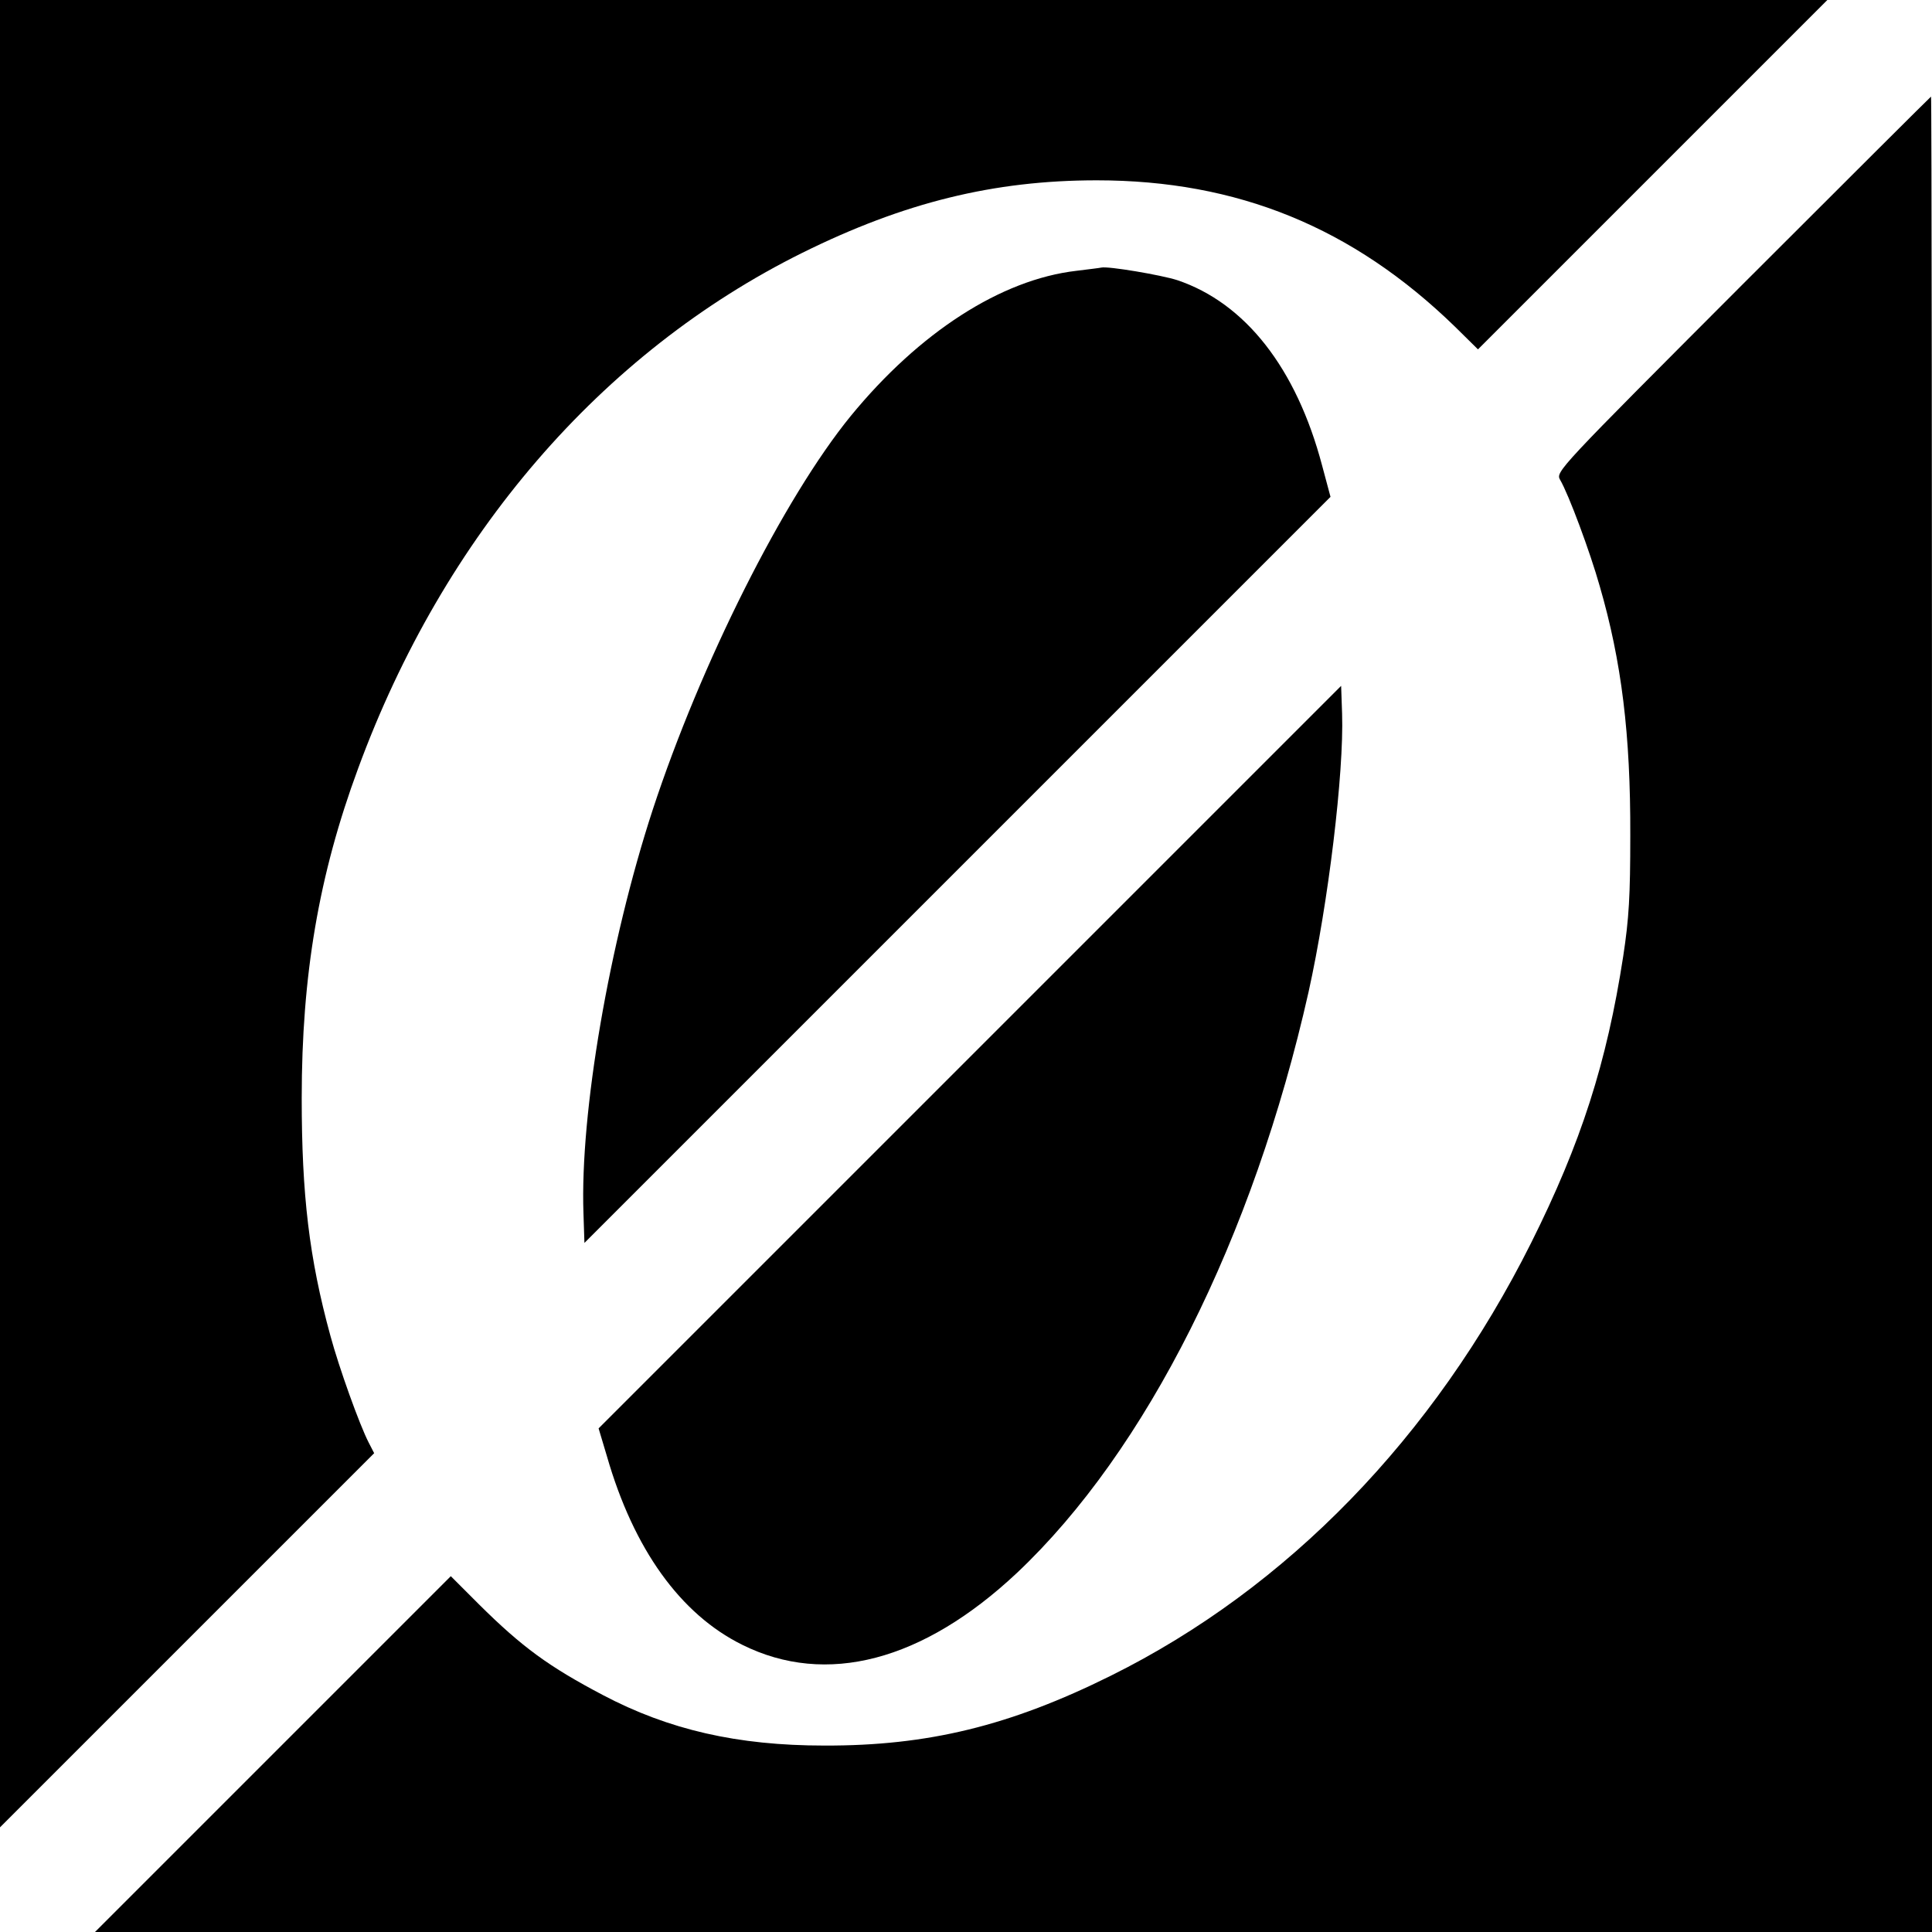
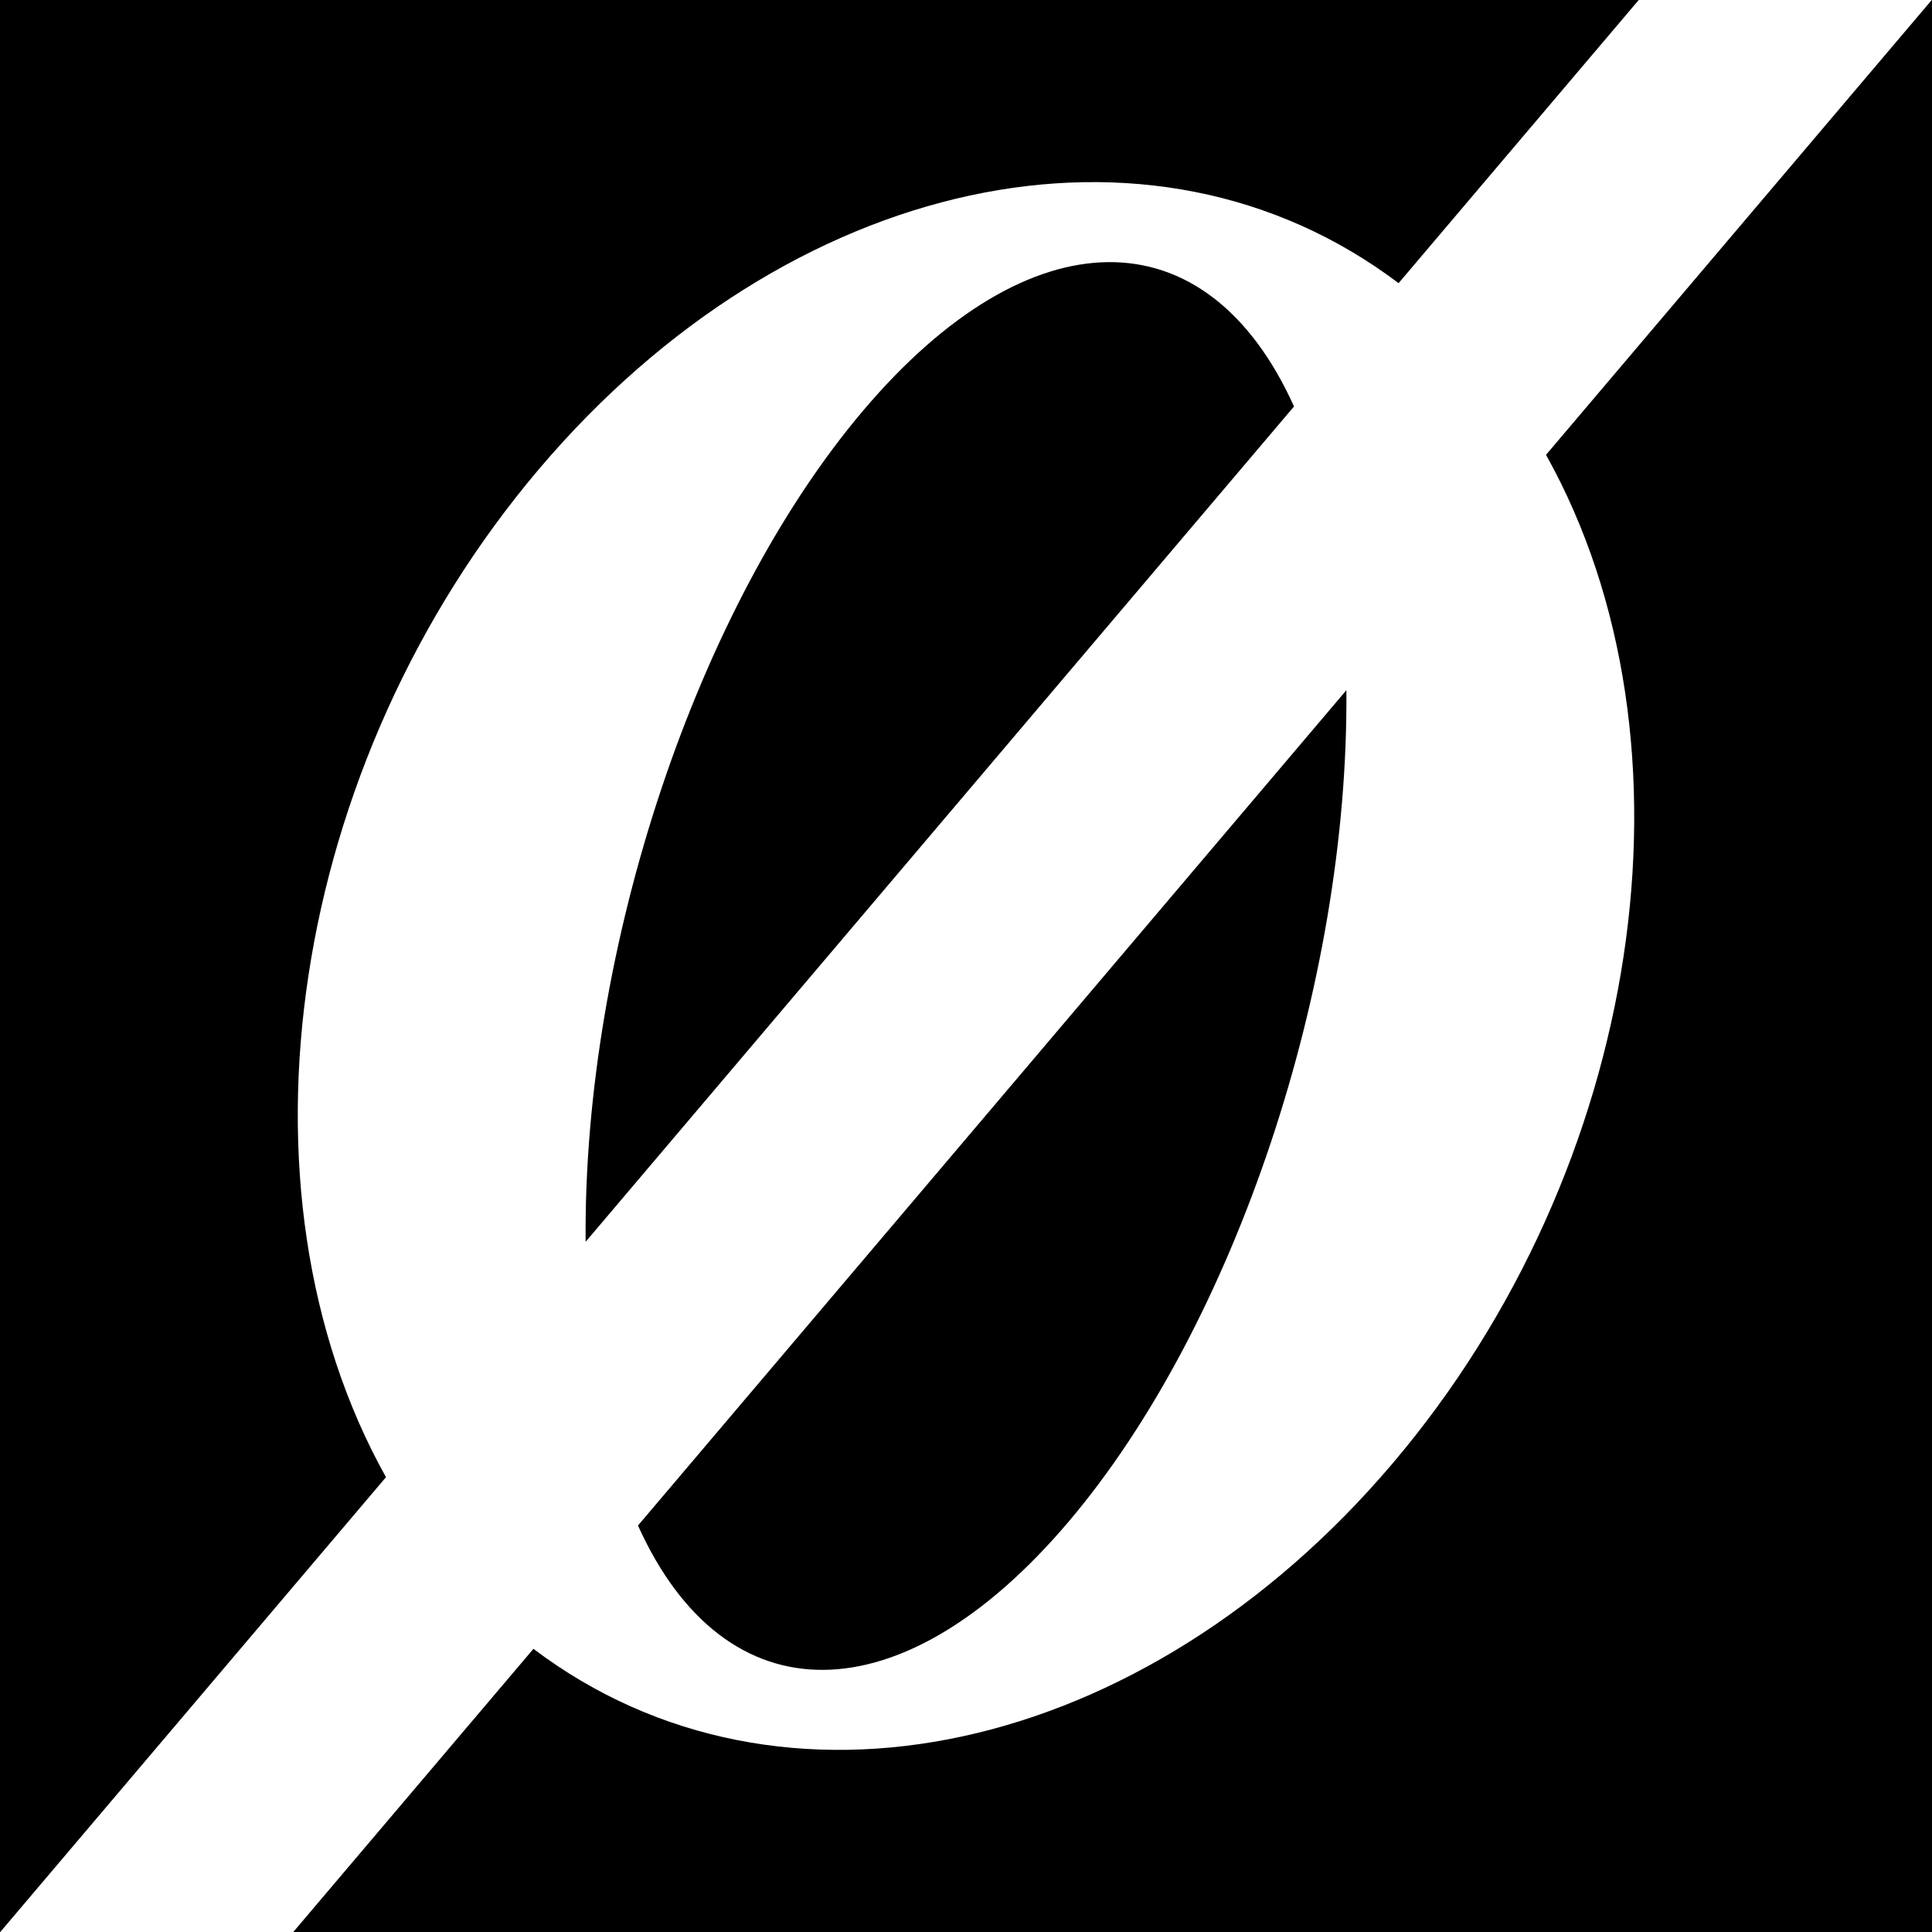
<svg xmlns="http://www.w3.org/2000/svg" viewBox="0 0 600 600">
-   <g id="mark" fill="currentColor" transform="translate(0 600) scale(0.1 -0.1)">
-     <path d="M0 3163 l0 -2838 581 581 581 581 -17 33 c-28 54 -92 232 -119 332 -66 241 -89 438 -89 738 0 381 53 693 175 1023 266 724 755 1292 1380 1602 315 156 594 225 914 225 437 0 795 -146 1112 -454 l72 -71 543 543 542 542 -2838 0 -2837 0 0 -2837z" />
-     <path d="M5413 5118 c-576 -577 -582 -583 -568 -608 27 -46 93 -224 123 -330 68 -234 96 -461 95 -775 0 -187 -4 -257 -22 -375 -51 -331 -131 -580 -286 -890 -302 -603 -757 -1072 -1305 -1344 -314 -156 -569 -218 -890 -217 -270 0 -483 49 -688 157 -167 88 -250 148 -385 282 l-87 87 -553 -553 -552 -552 2853 0 2852 0 0 2850 c0 1568 -1 2850 -3 2850 -1 0 -264 -262 -584 -582z" />
-     <path d="M3343 5159 c-234 -27 -488 -191 -701 -451 -208 -255 -466 -769 -615 -1223 -135 -413 -226 -942 -215 -1253 l3 -92 1158 1158 1159 1159 -26 97 c-80 303 -239 505 -450 576 -50 16 -215 44 -236 39 -3 -1 -37 -5 -77 -10z" />
-     <path d="M3012 2717 l-1153 -1153 26 -87 c83 -288 228 -490 420 -585 261 -130 561 -51 853 223 402 379 734 1040 906 1805 61 275 110 680 104 863 l-3 87 -1153 -1153z" />
+   <g id="mark" fill="currentColor">
+     <path d="M0.08 600L119.87 458.75A252.4 196.5 114.9 0 1 434.34 87.94L508.92 0L0 0L0 600Z" />
+     <path d="M181.87 385.65A224.5 106.5 105 0 1 401.87 126.23Z" />
+     <path d="M91.08 600L165.66 512.06A252.4 196.5 114.9 0 0 480.13 141.25L599.92 0L600 0L600 600Z" />
+     <path d="M198.13 473.77A224.5 106.5 105 0 0 418.13 214.35Z" />
  </g>
</svg>
